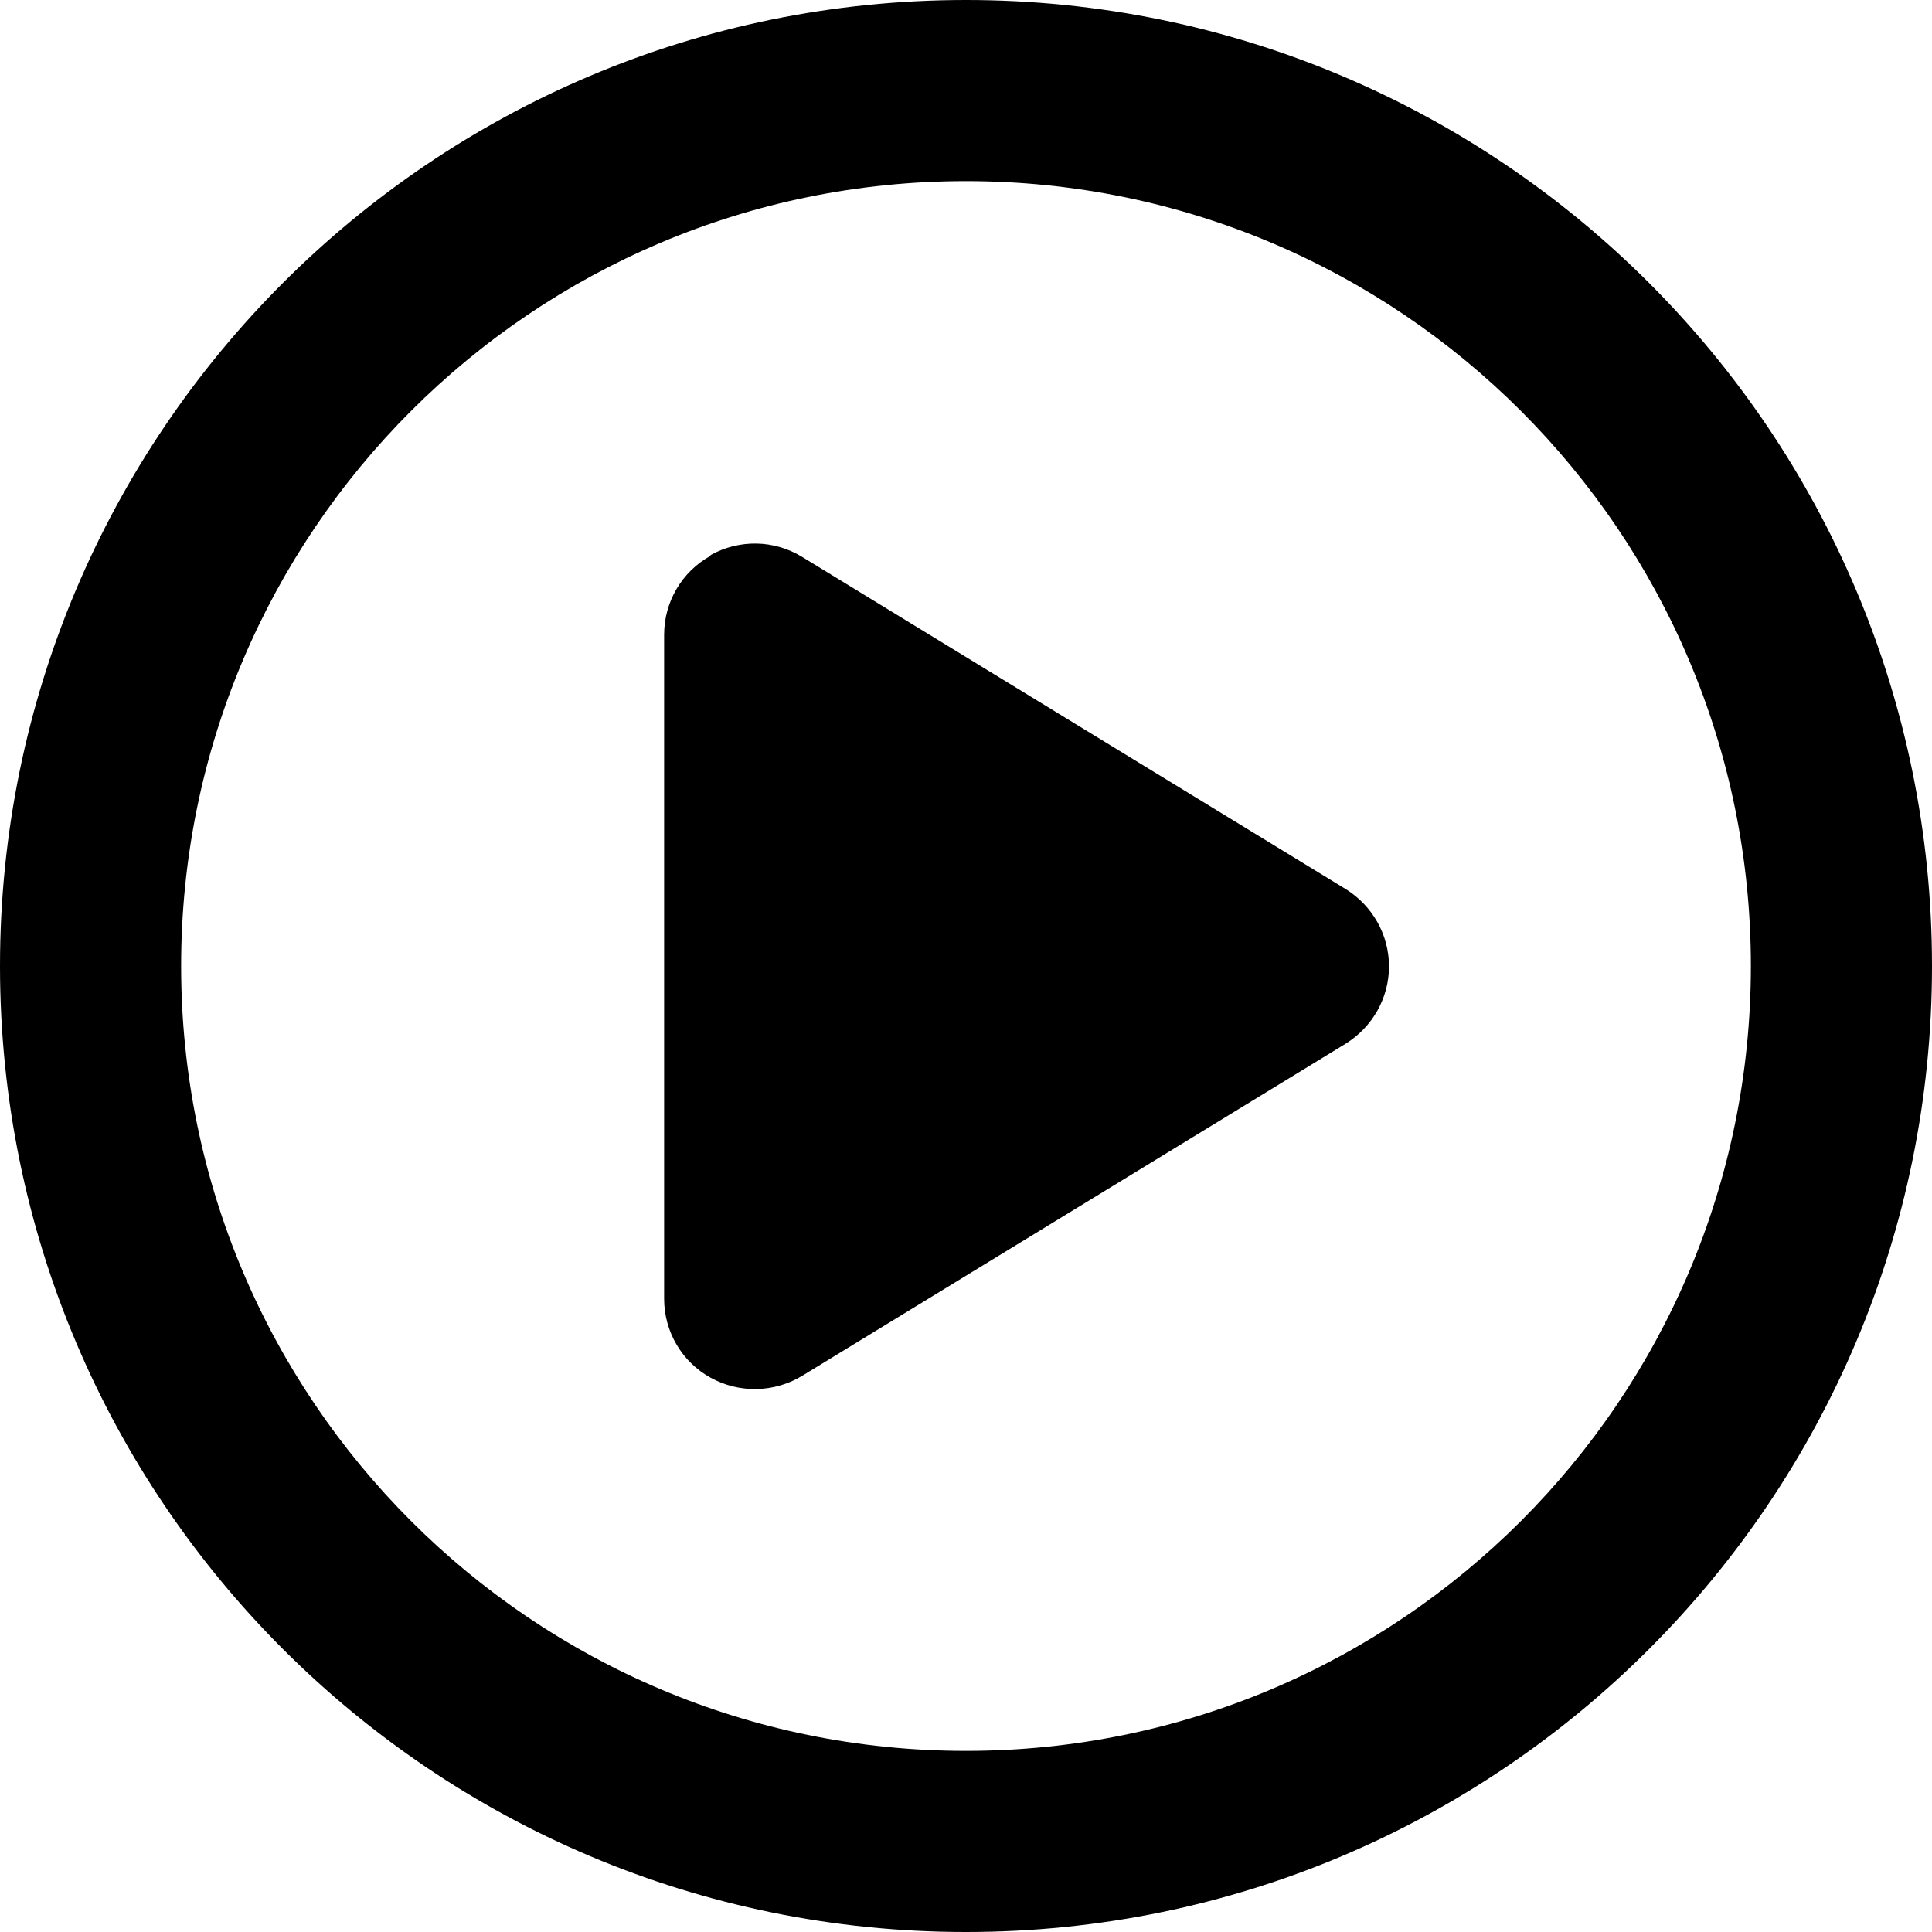
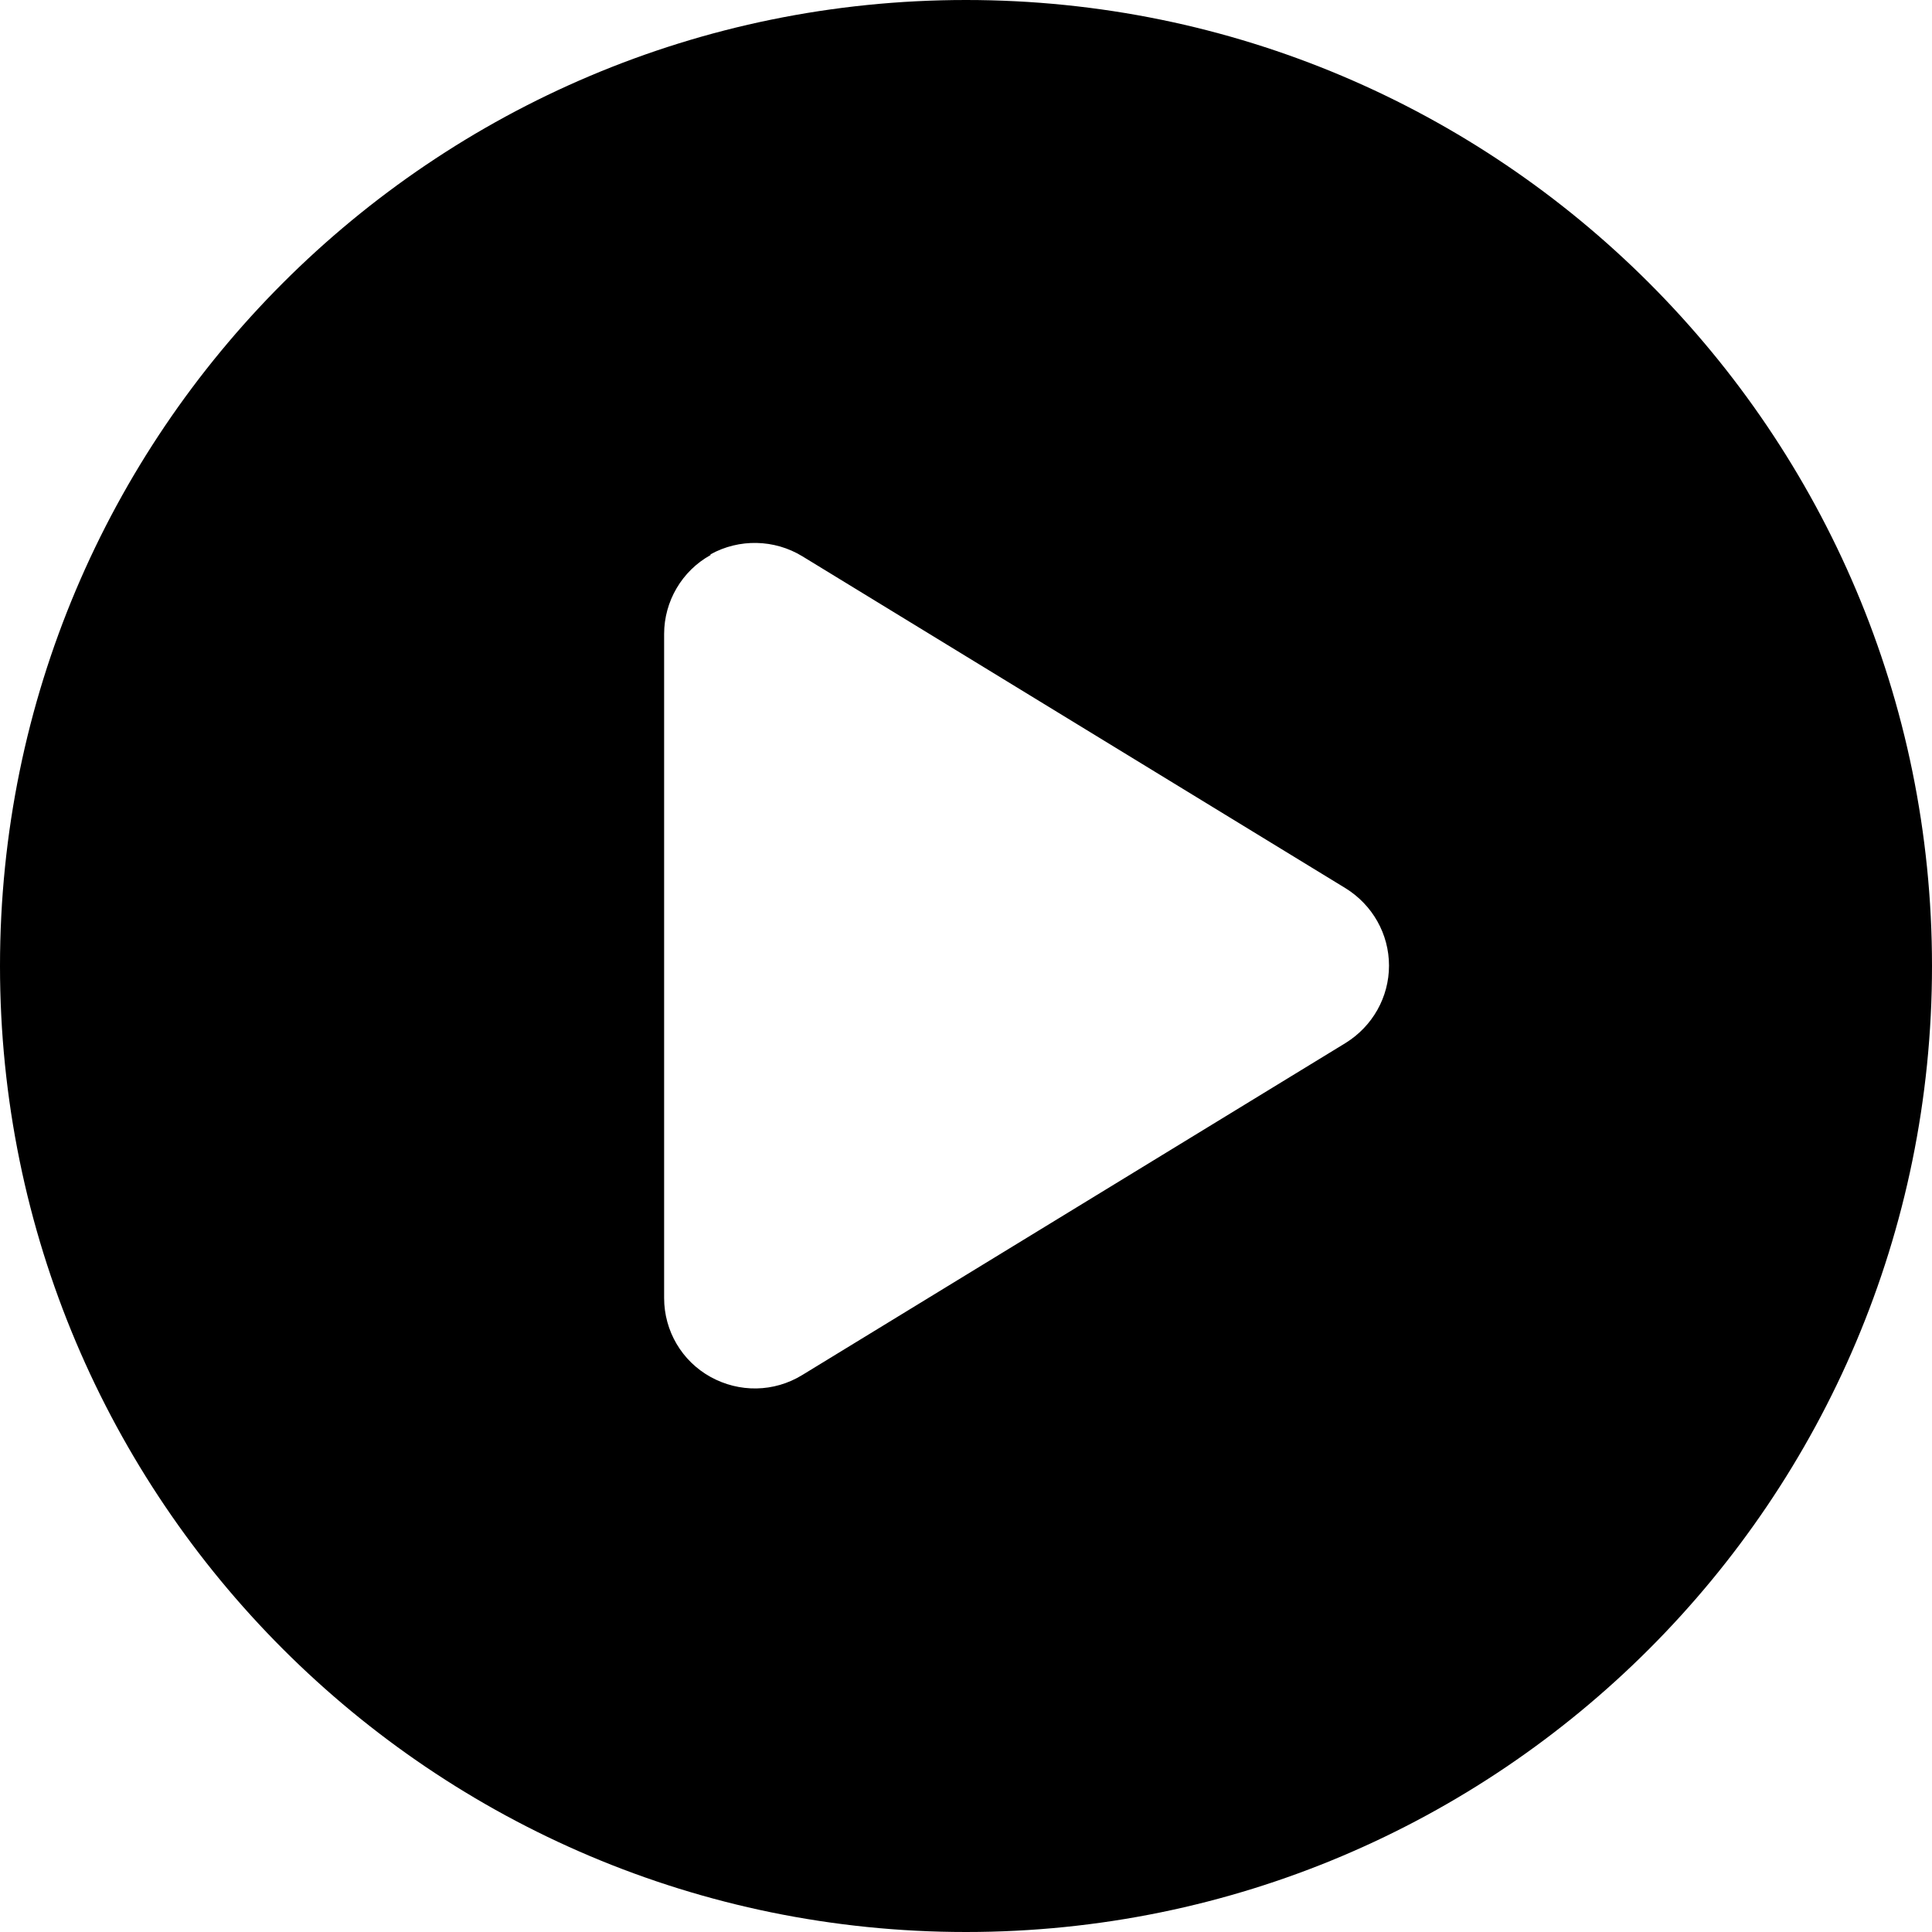
<svg xmlns="http://www.w3.org/2000/svg" viewBox="0 0 512 512">
-   <path d="M464 256A208 208 0 1 0 48 256a208 208 0 1 0 416 0zM0 256a256 256 0 1 1 512 0A256 256 0 1 1 0 256zM188.3 147.1c7.6-4.2 16.8-4.1 24.3 .5l144 88c7.1 4.4 11.5 12.1 11.5 20.5s-4.4 16.1-11.5 20.5l-144 88c-7.4 4.5-16.7 4.7-24.3 .5s-12.3-12.2-12.3-20.9l0-176c0-8.7 4.7-16.7 12.3-20.9z" />
+   <path d="M0 256a256 256 0 1 1 512 0A256 256 0 1 1 0 256zM188.3 147.1c-7.6 4.2-12.3 12.3-12.3 20.9l0 176c0 8.7 4.7 16.7 12.3 20.9s16.8 4.1 24.3-.5l144-88c7.1-4.4 11.5-12.1 11.5-20.5s-4.4-16.1-11.5-20.5l-144-88c-7.4-4.5-16.7-4.7-24.3-.5z" />
</svg>
